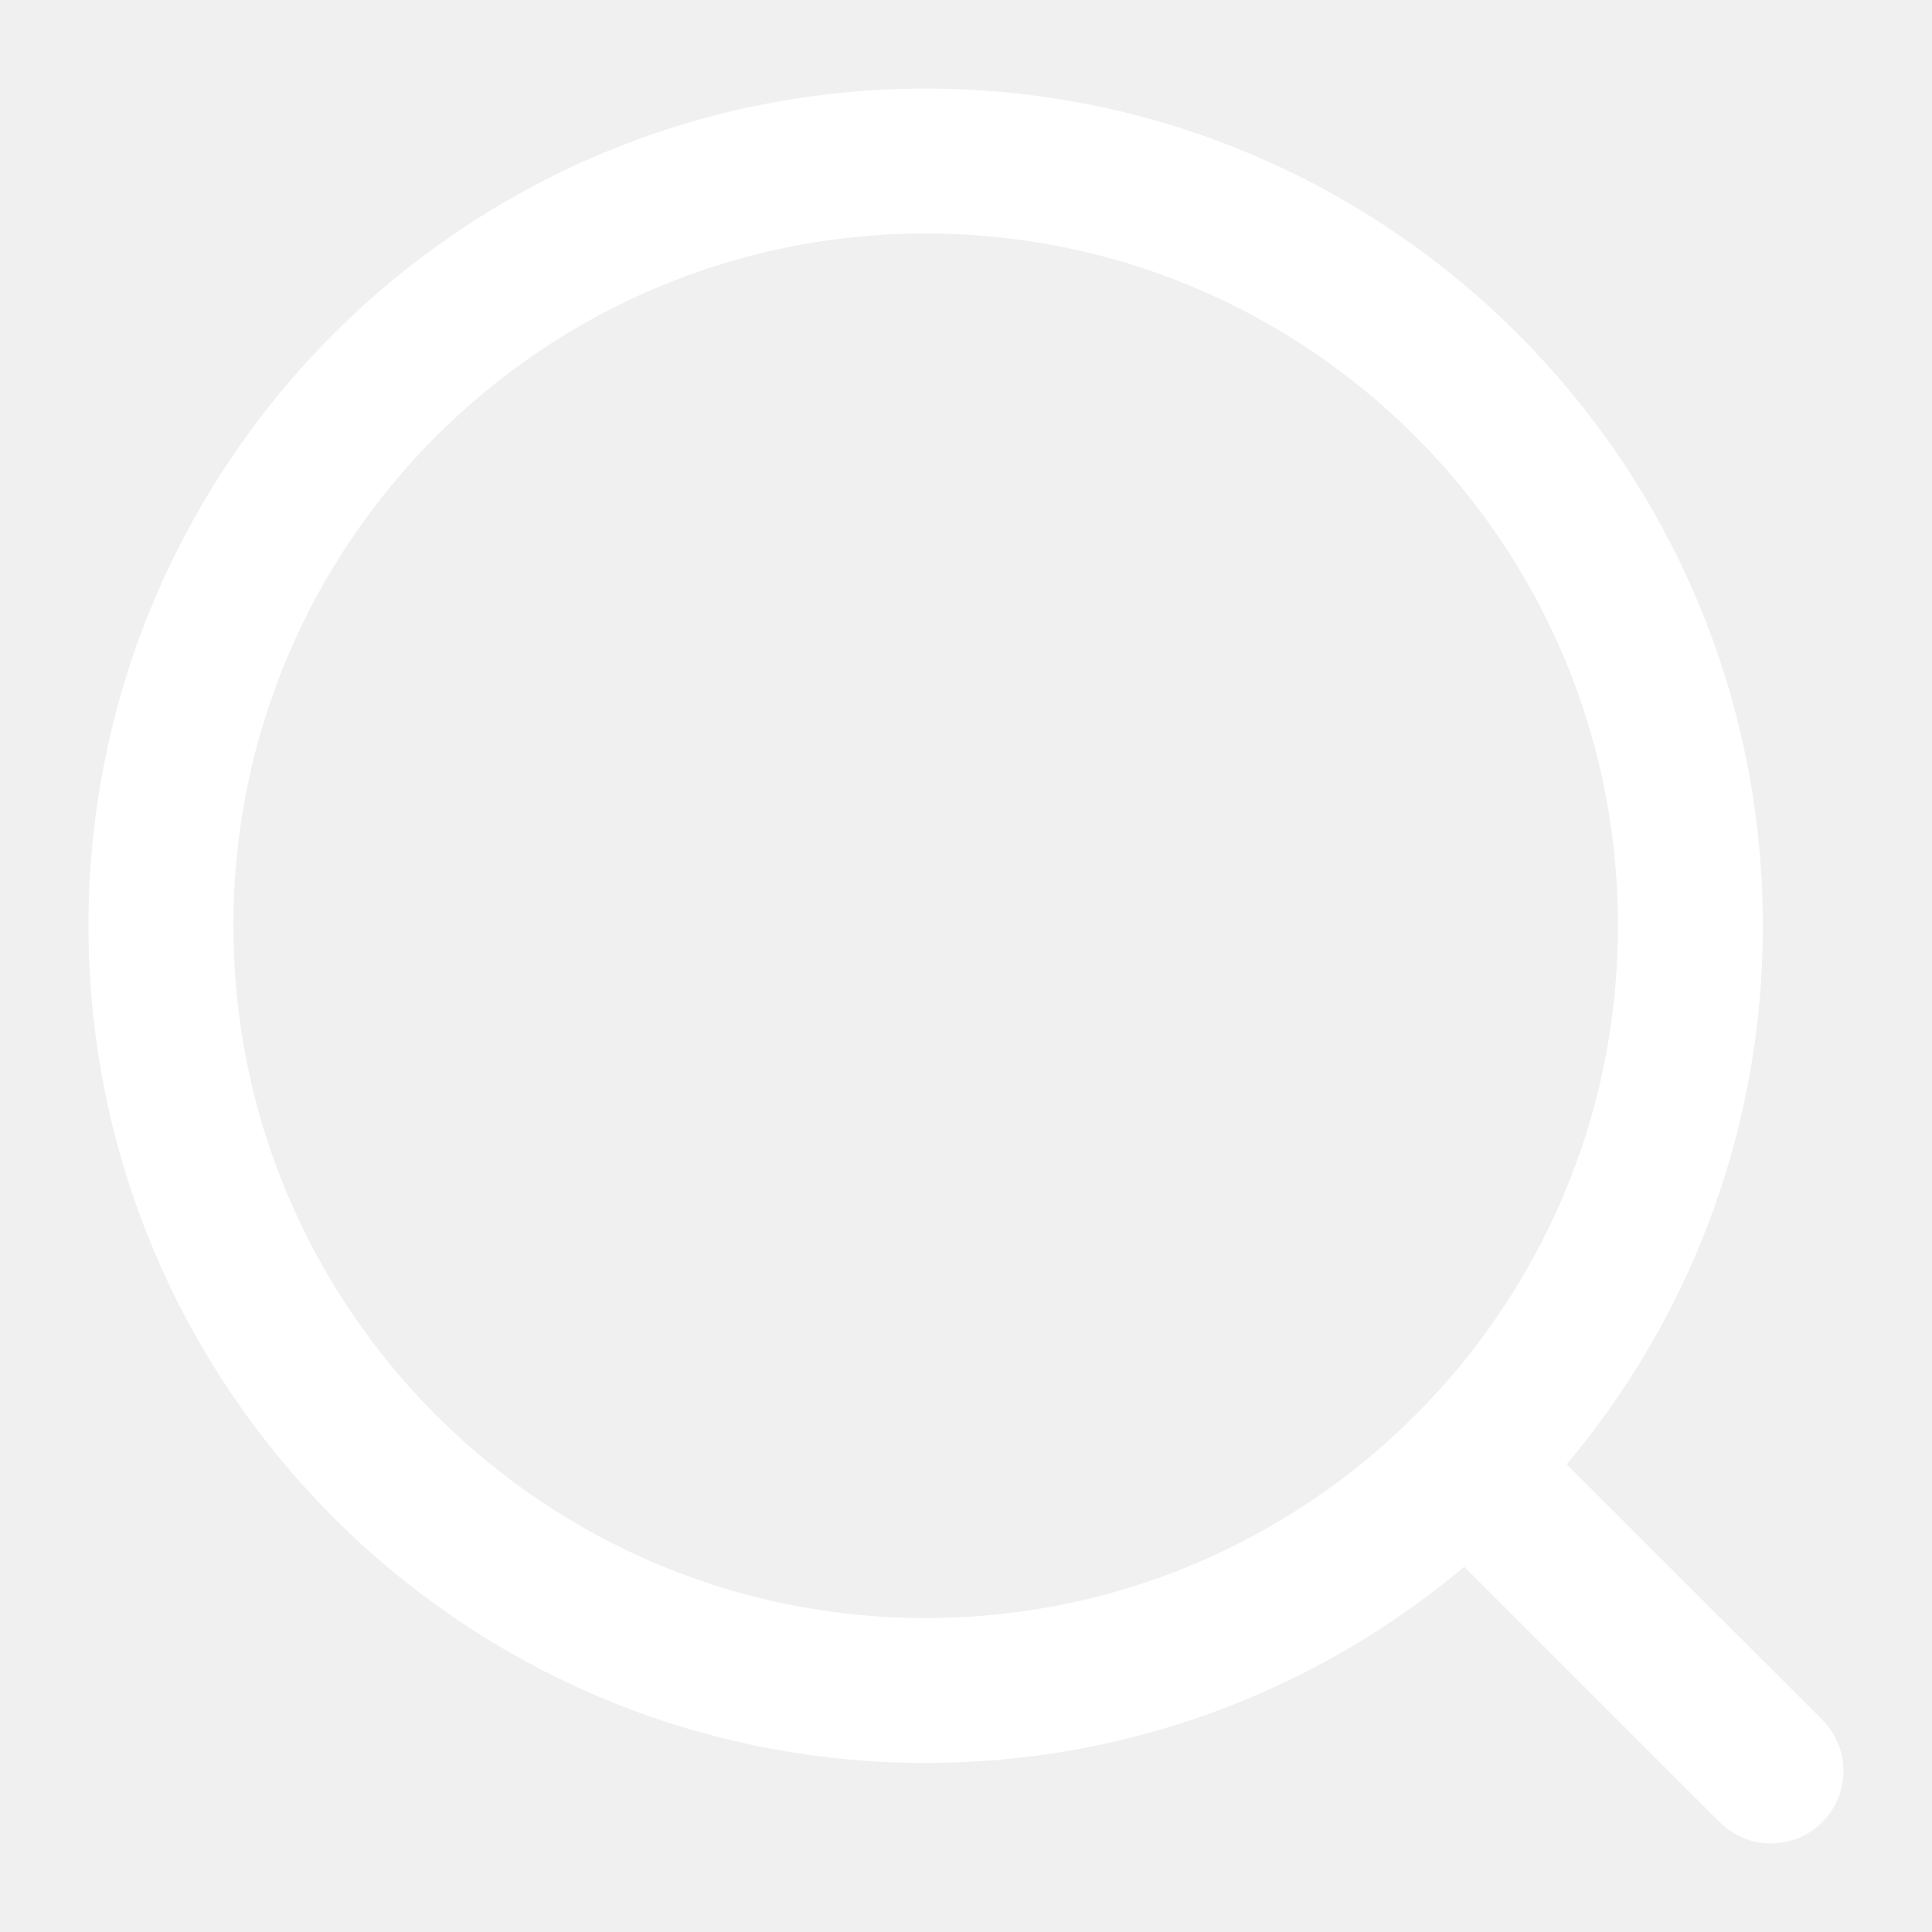
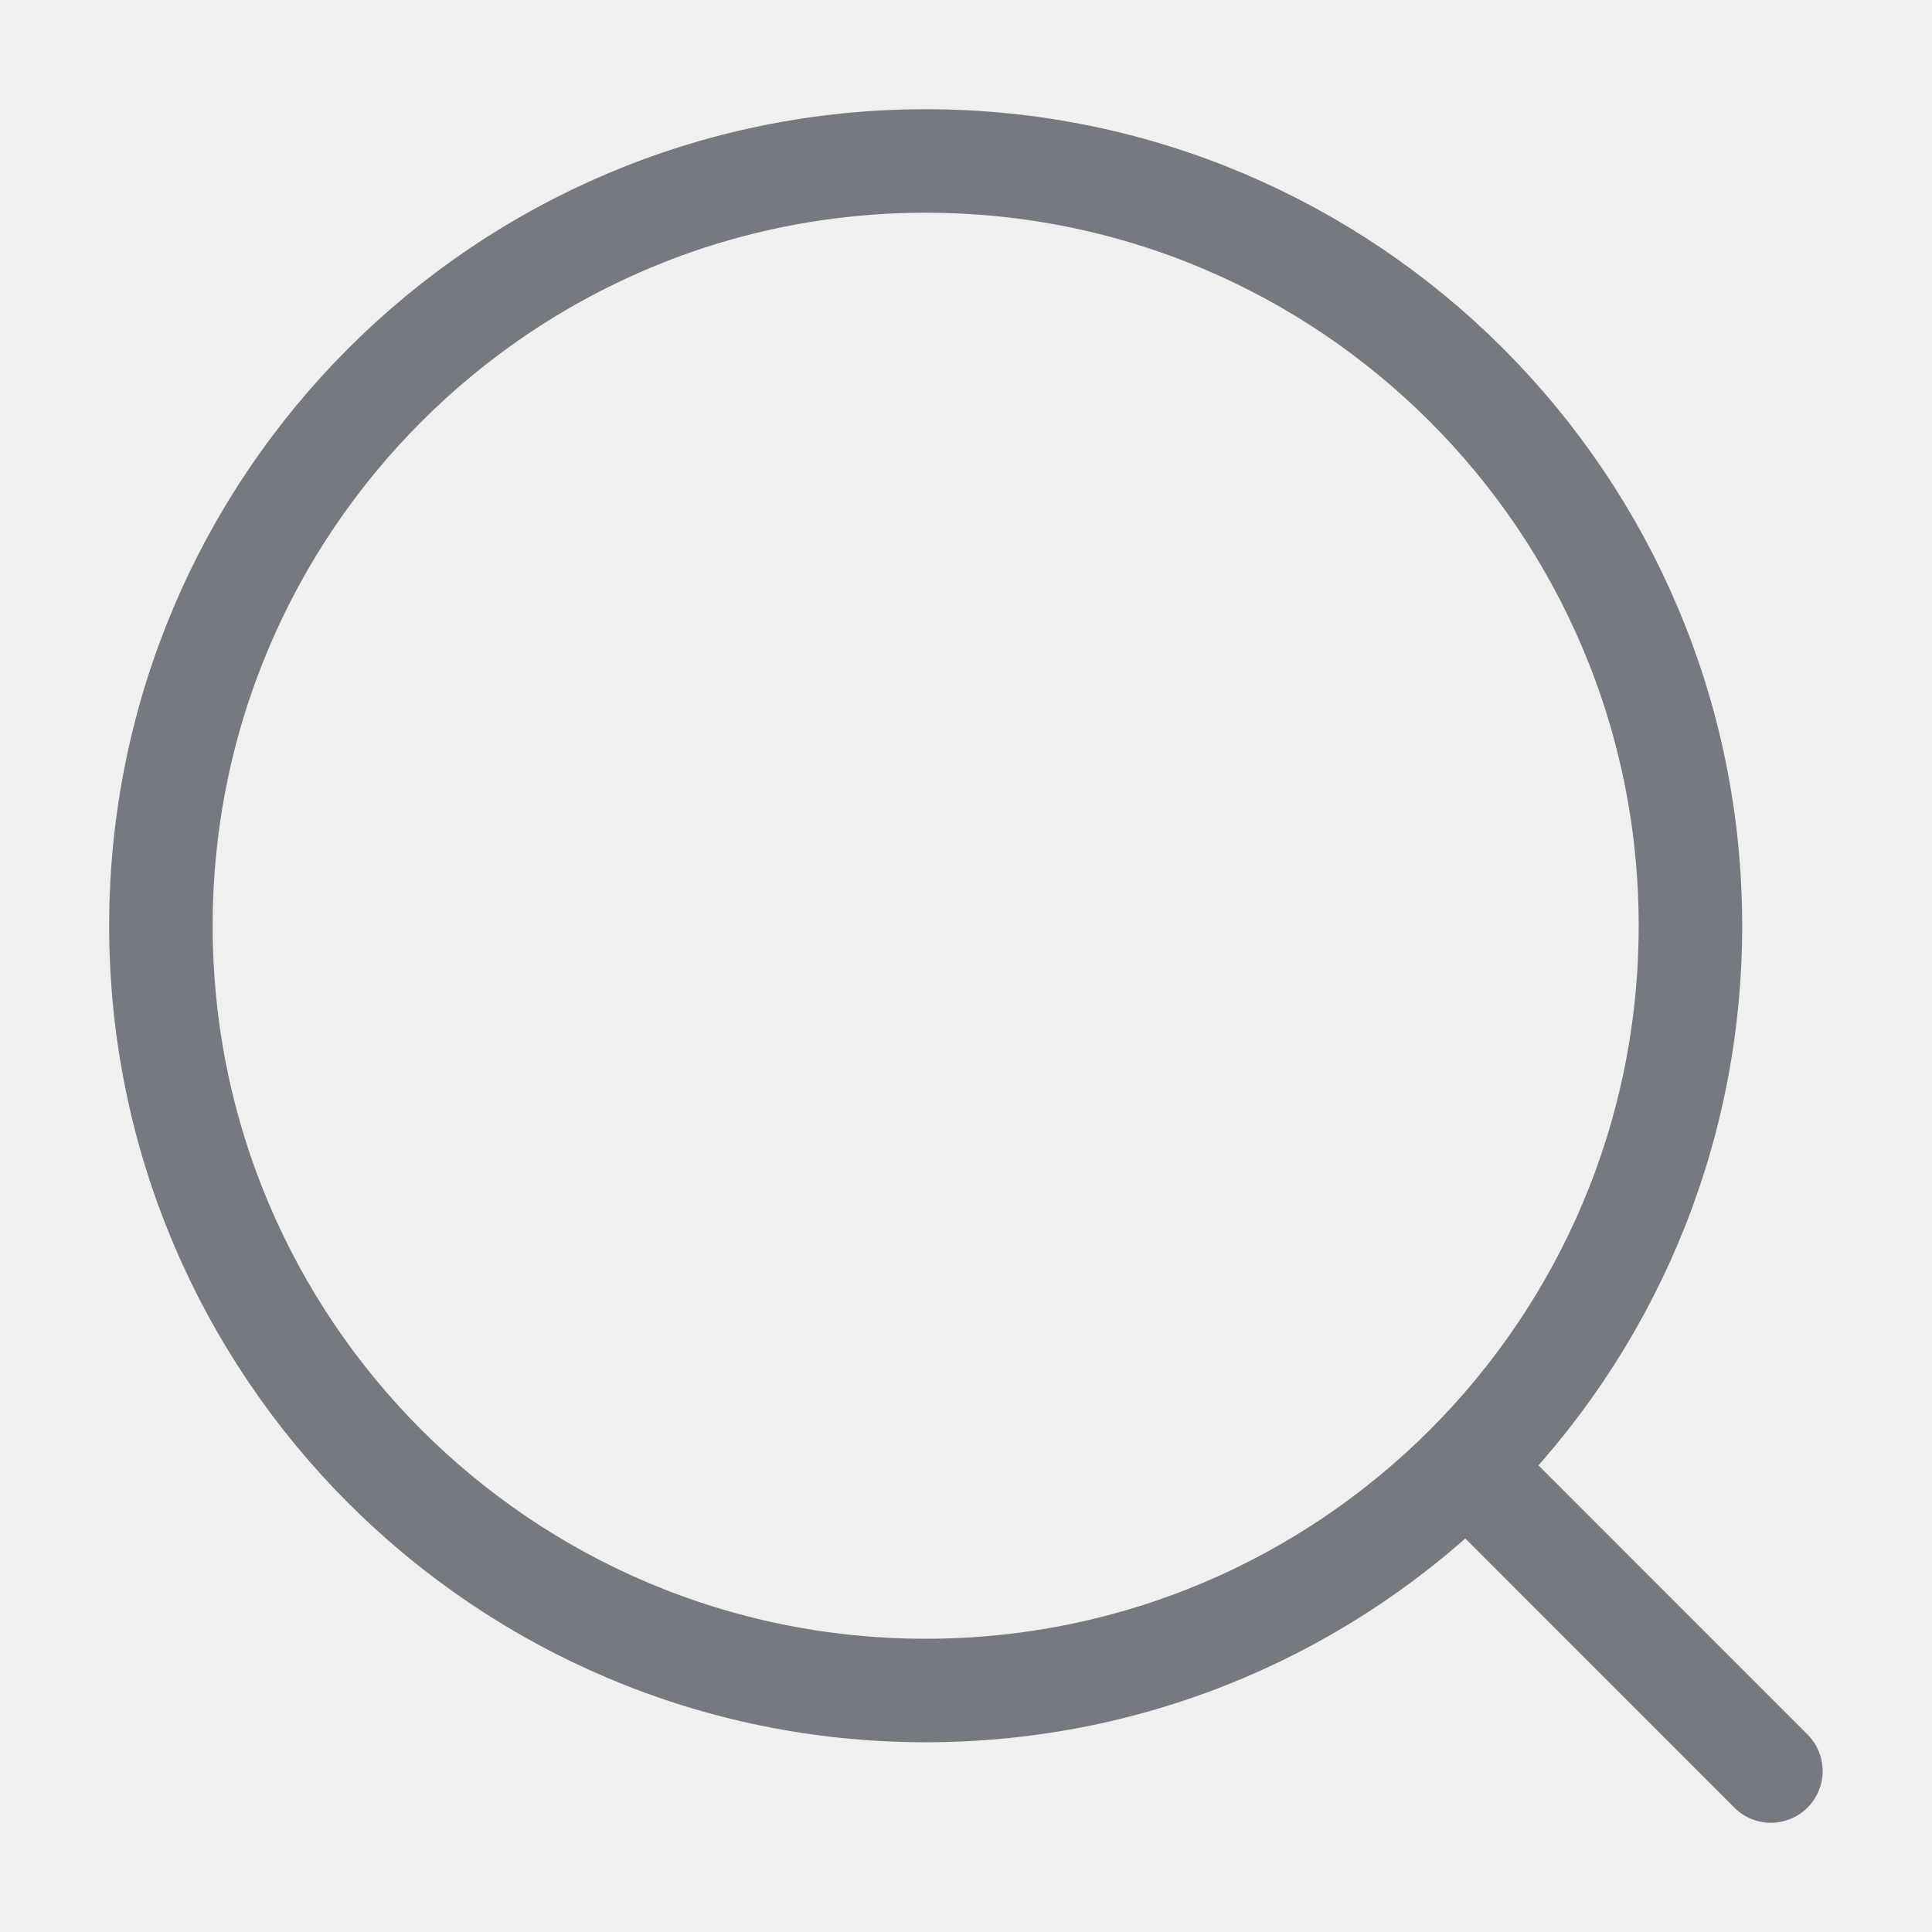
- <svg xmlns="http://www.w3.org/2000/svg" width="20" height="20" viewBox="0 0 20 20" fill="none">
-   <g clip-path="url(#clip0_3336_3588)">
-     <path d="M15.416 15.417L18.333 18.333M17.499 9.583C17.499 5.211 13.955 1.667 9.583 1.667C5.21 1.667 1.666 5.211 1.666 9.583C1.666 13.956 5.21 17.5 9.583 17.5C13.955 17.5 17.499 13.956 17.499 9.583Z" stroke="white" stroke-width="1.5" stroke-linecap="round" stroke-linejoin="round" />
-   </g>
-   <defs>
-     <clipPath id="clip0_3336_3588">
-       <rect width="20" height="20" fill="white" />
-     </clipPath>
-   </defs>
+ <svg xmlns="http://www.w3.org/2000/svg" width="28" height="28" viewBox="0 0 28 28" fill="none">
+   <path d="M21.582 21.583L25.665 25.667M24.499 13.417C24.499 7.296 19.537 2.333 13.415 2.333C7.294 2.333 2.332 7.296 2.332 13.417C2.332 19.538 7.294 24.5 13.415 24.5C19.537 24.5 24.499 19.538 24.499 13.417Z" stroke="#777980" stroke-width="1.5" stroke-linecap="round" stroke-linejoin="round" />
</svg>
